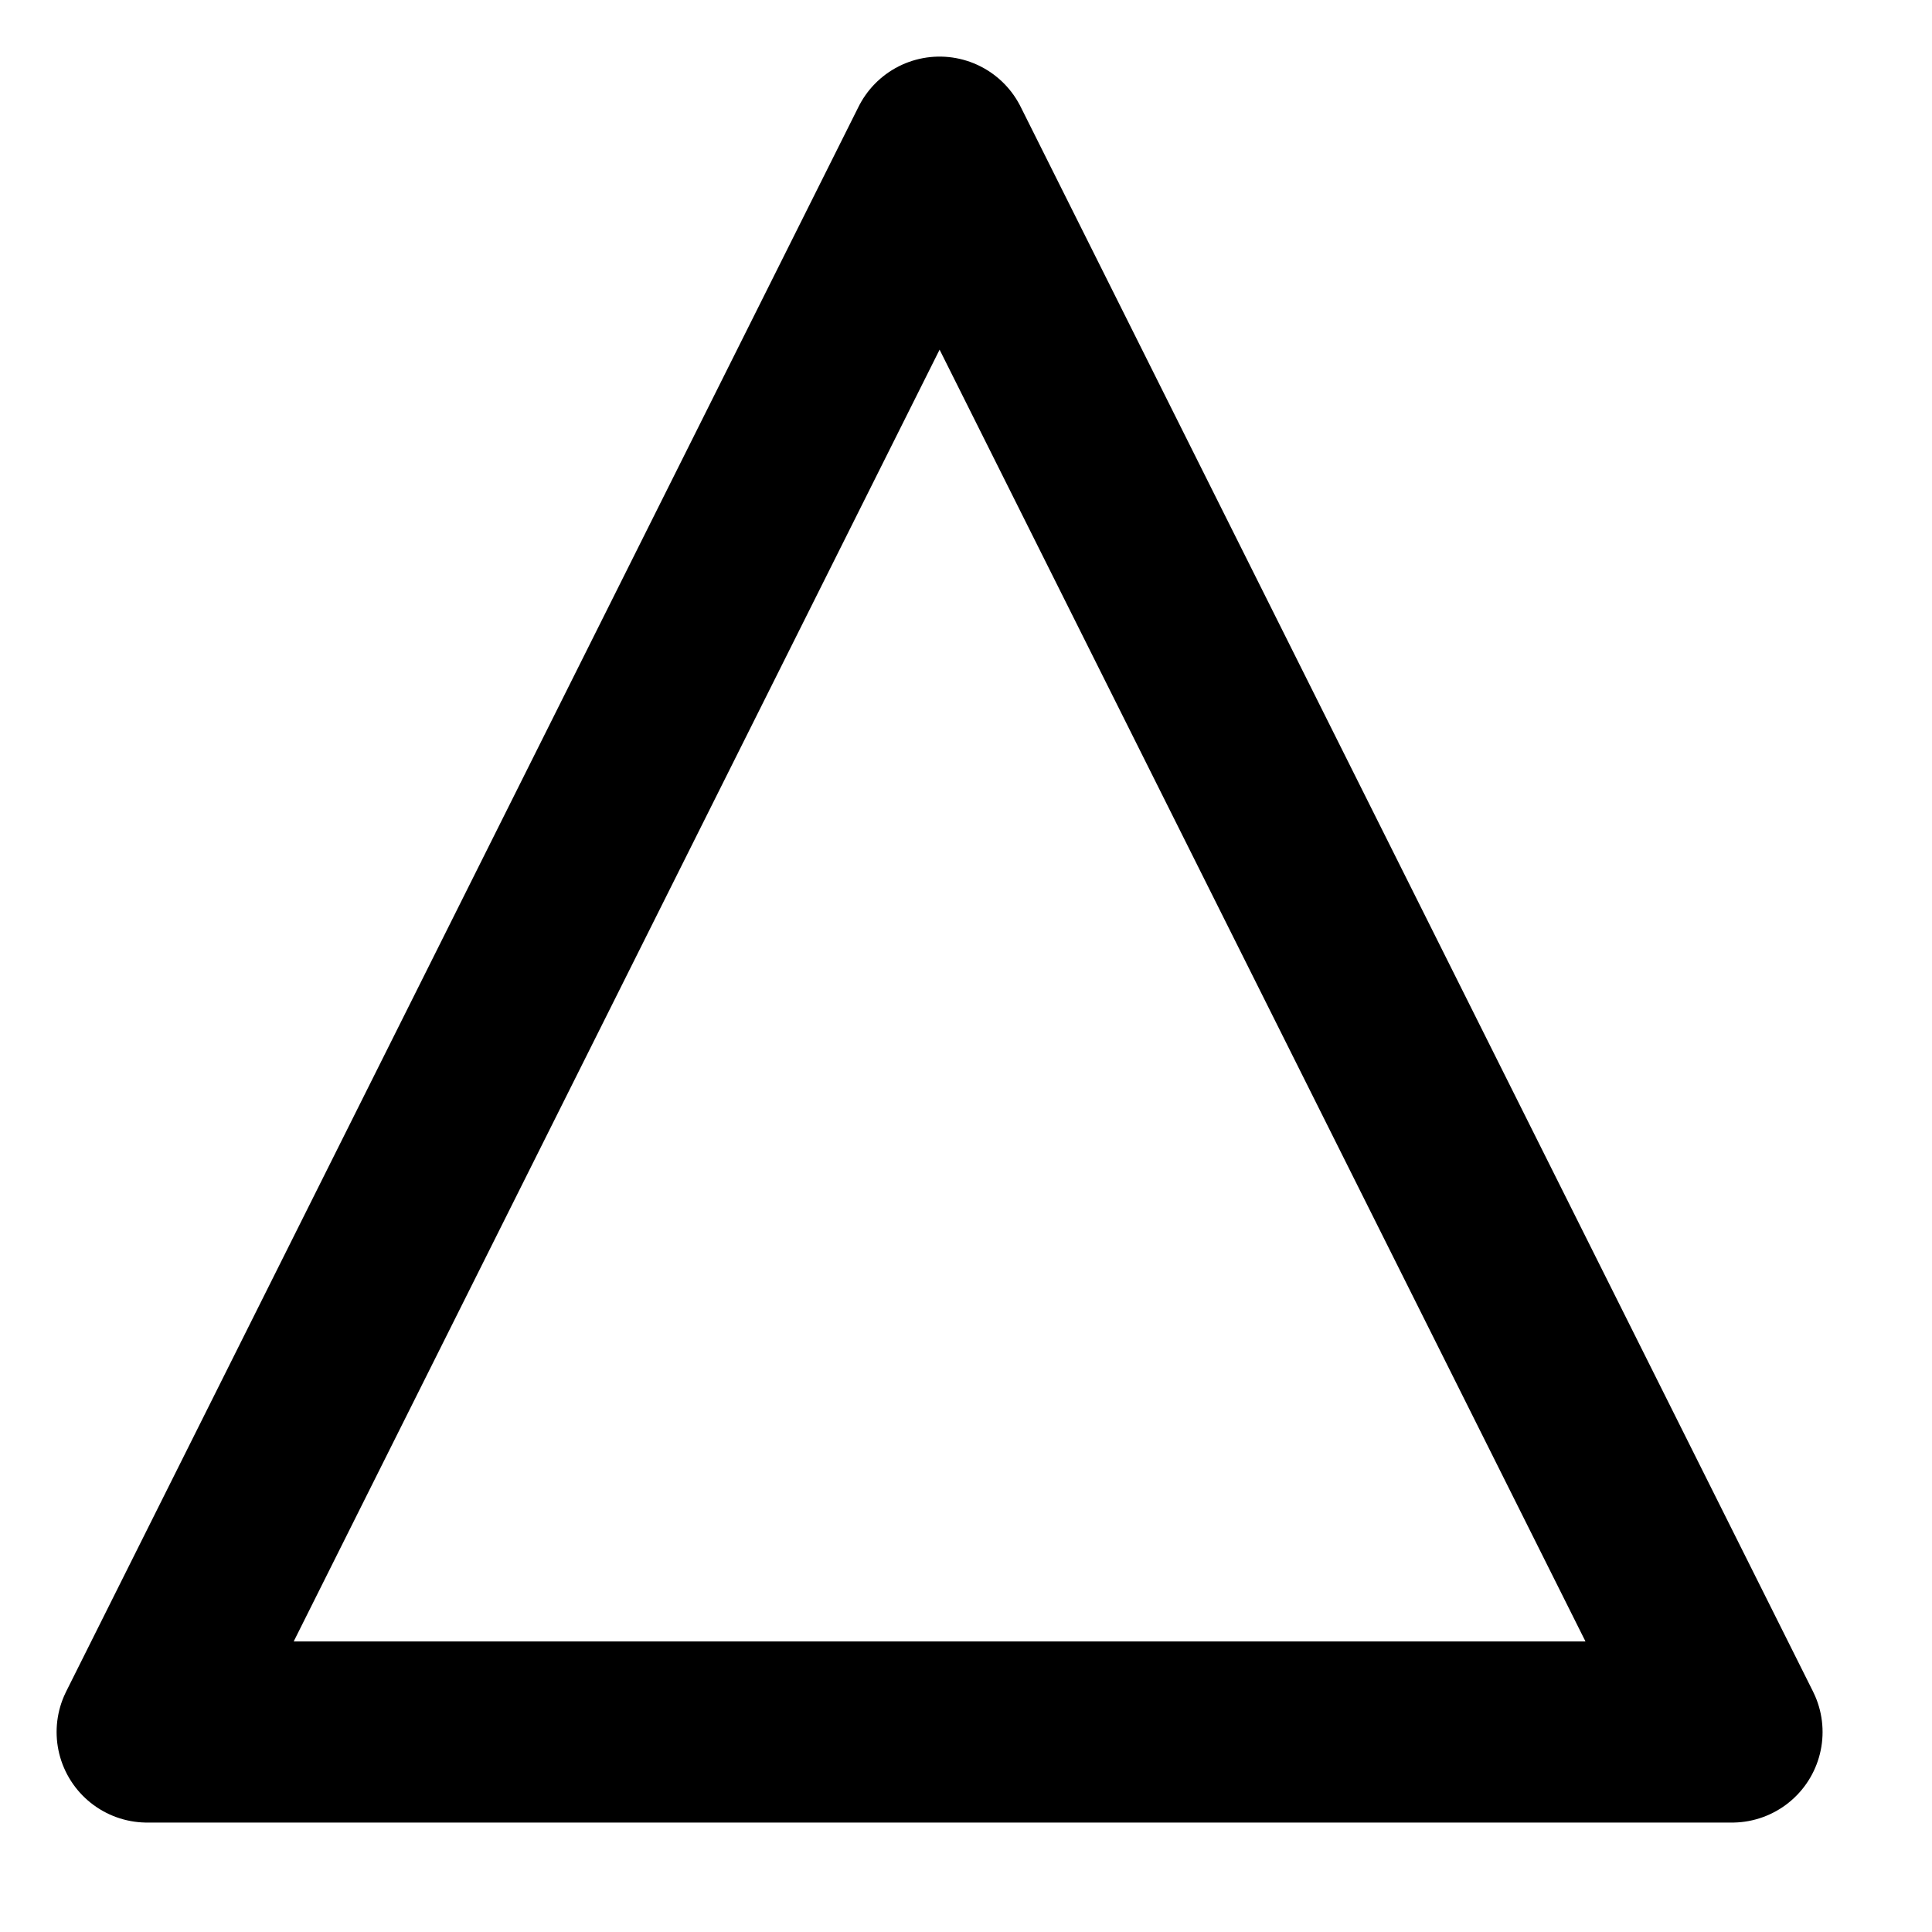
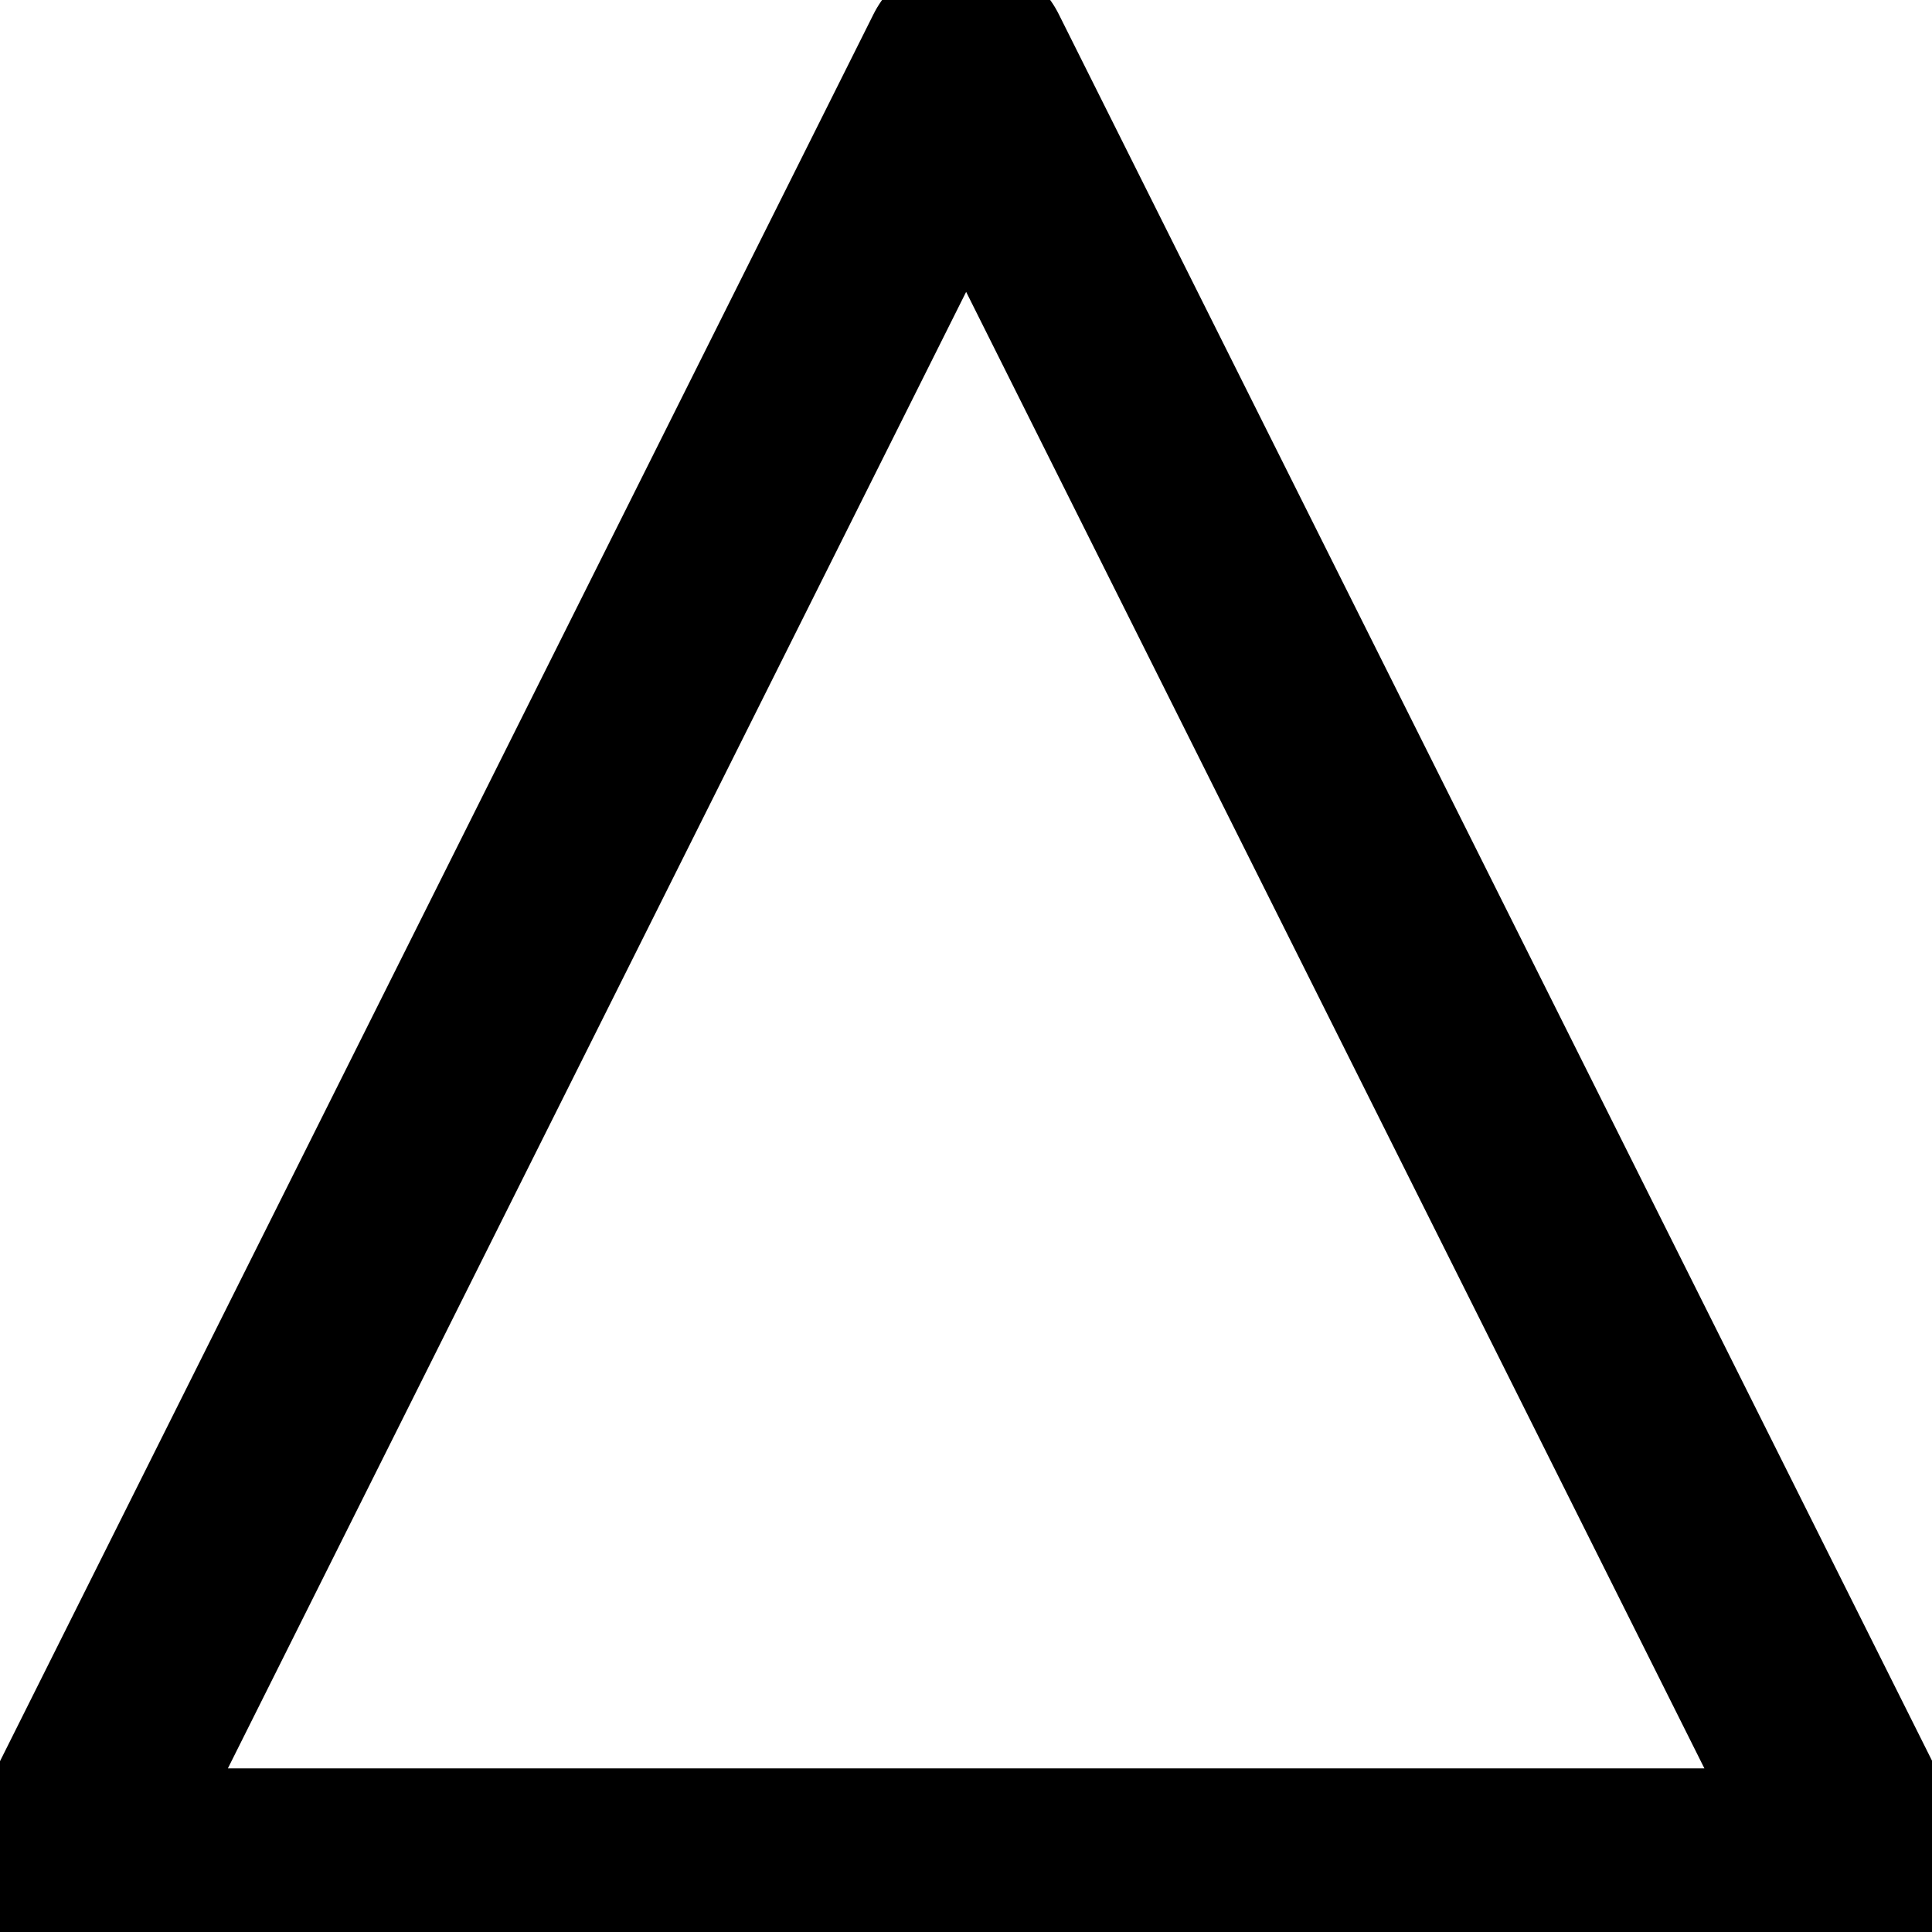
- <svg xmlns="http://www.w3.org/2000/svg" viewBox="0 0 1024 1024">
-   <g transform="translate(-102, -102) scale(12)">
-     <path d="M50 15 L85 85 L15 85 Z" stroke="black" stroke-width="8" fill="none" stroke-linejoin="round" />
+ <svg xmlns="http://www.w3.org/2000/svg" width="1024" height="1024" viewBox="0 0 1024 1024">
+   <g transform="translate(-57.143, -57.143) scale(1.143)">
+     <path fill="none" stroke="#000" stroke-linejoin="round" stroke-width="96" d="m498 78 420 840H78Z" />
  </g>
</svg>
